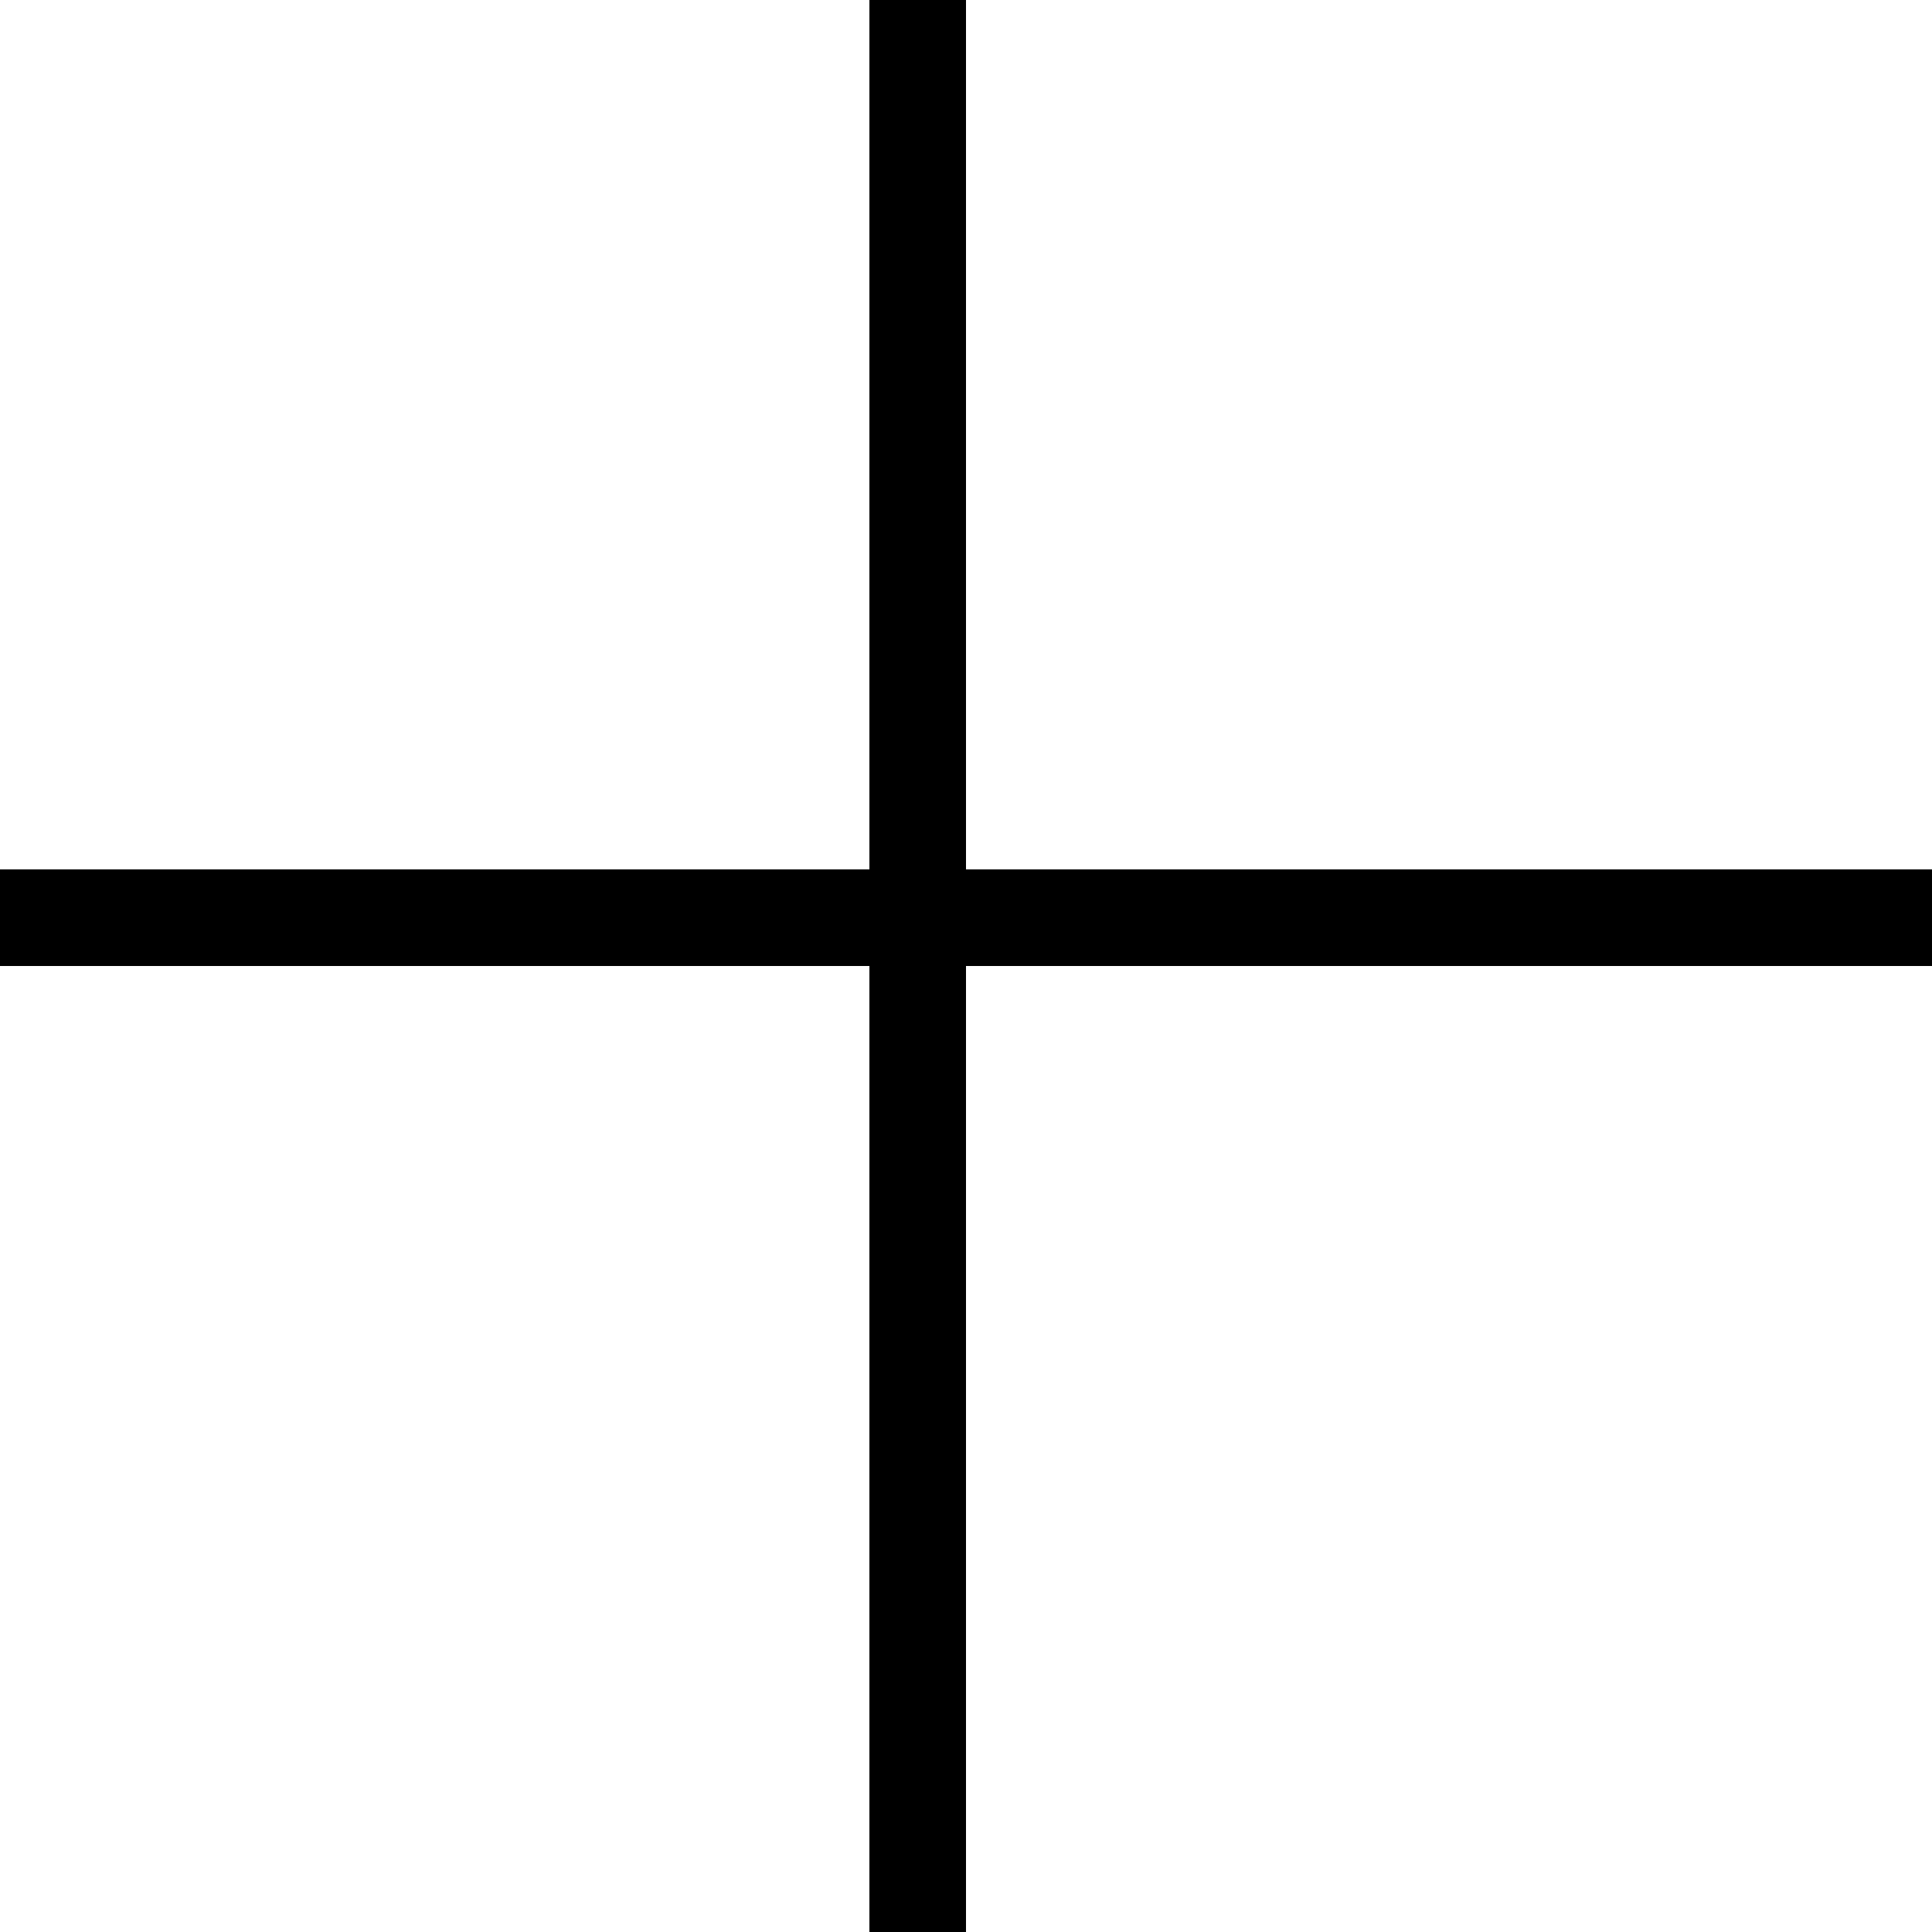
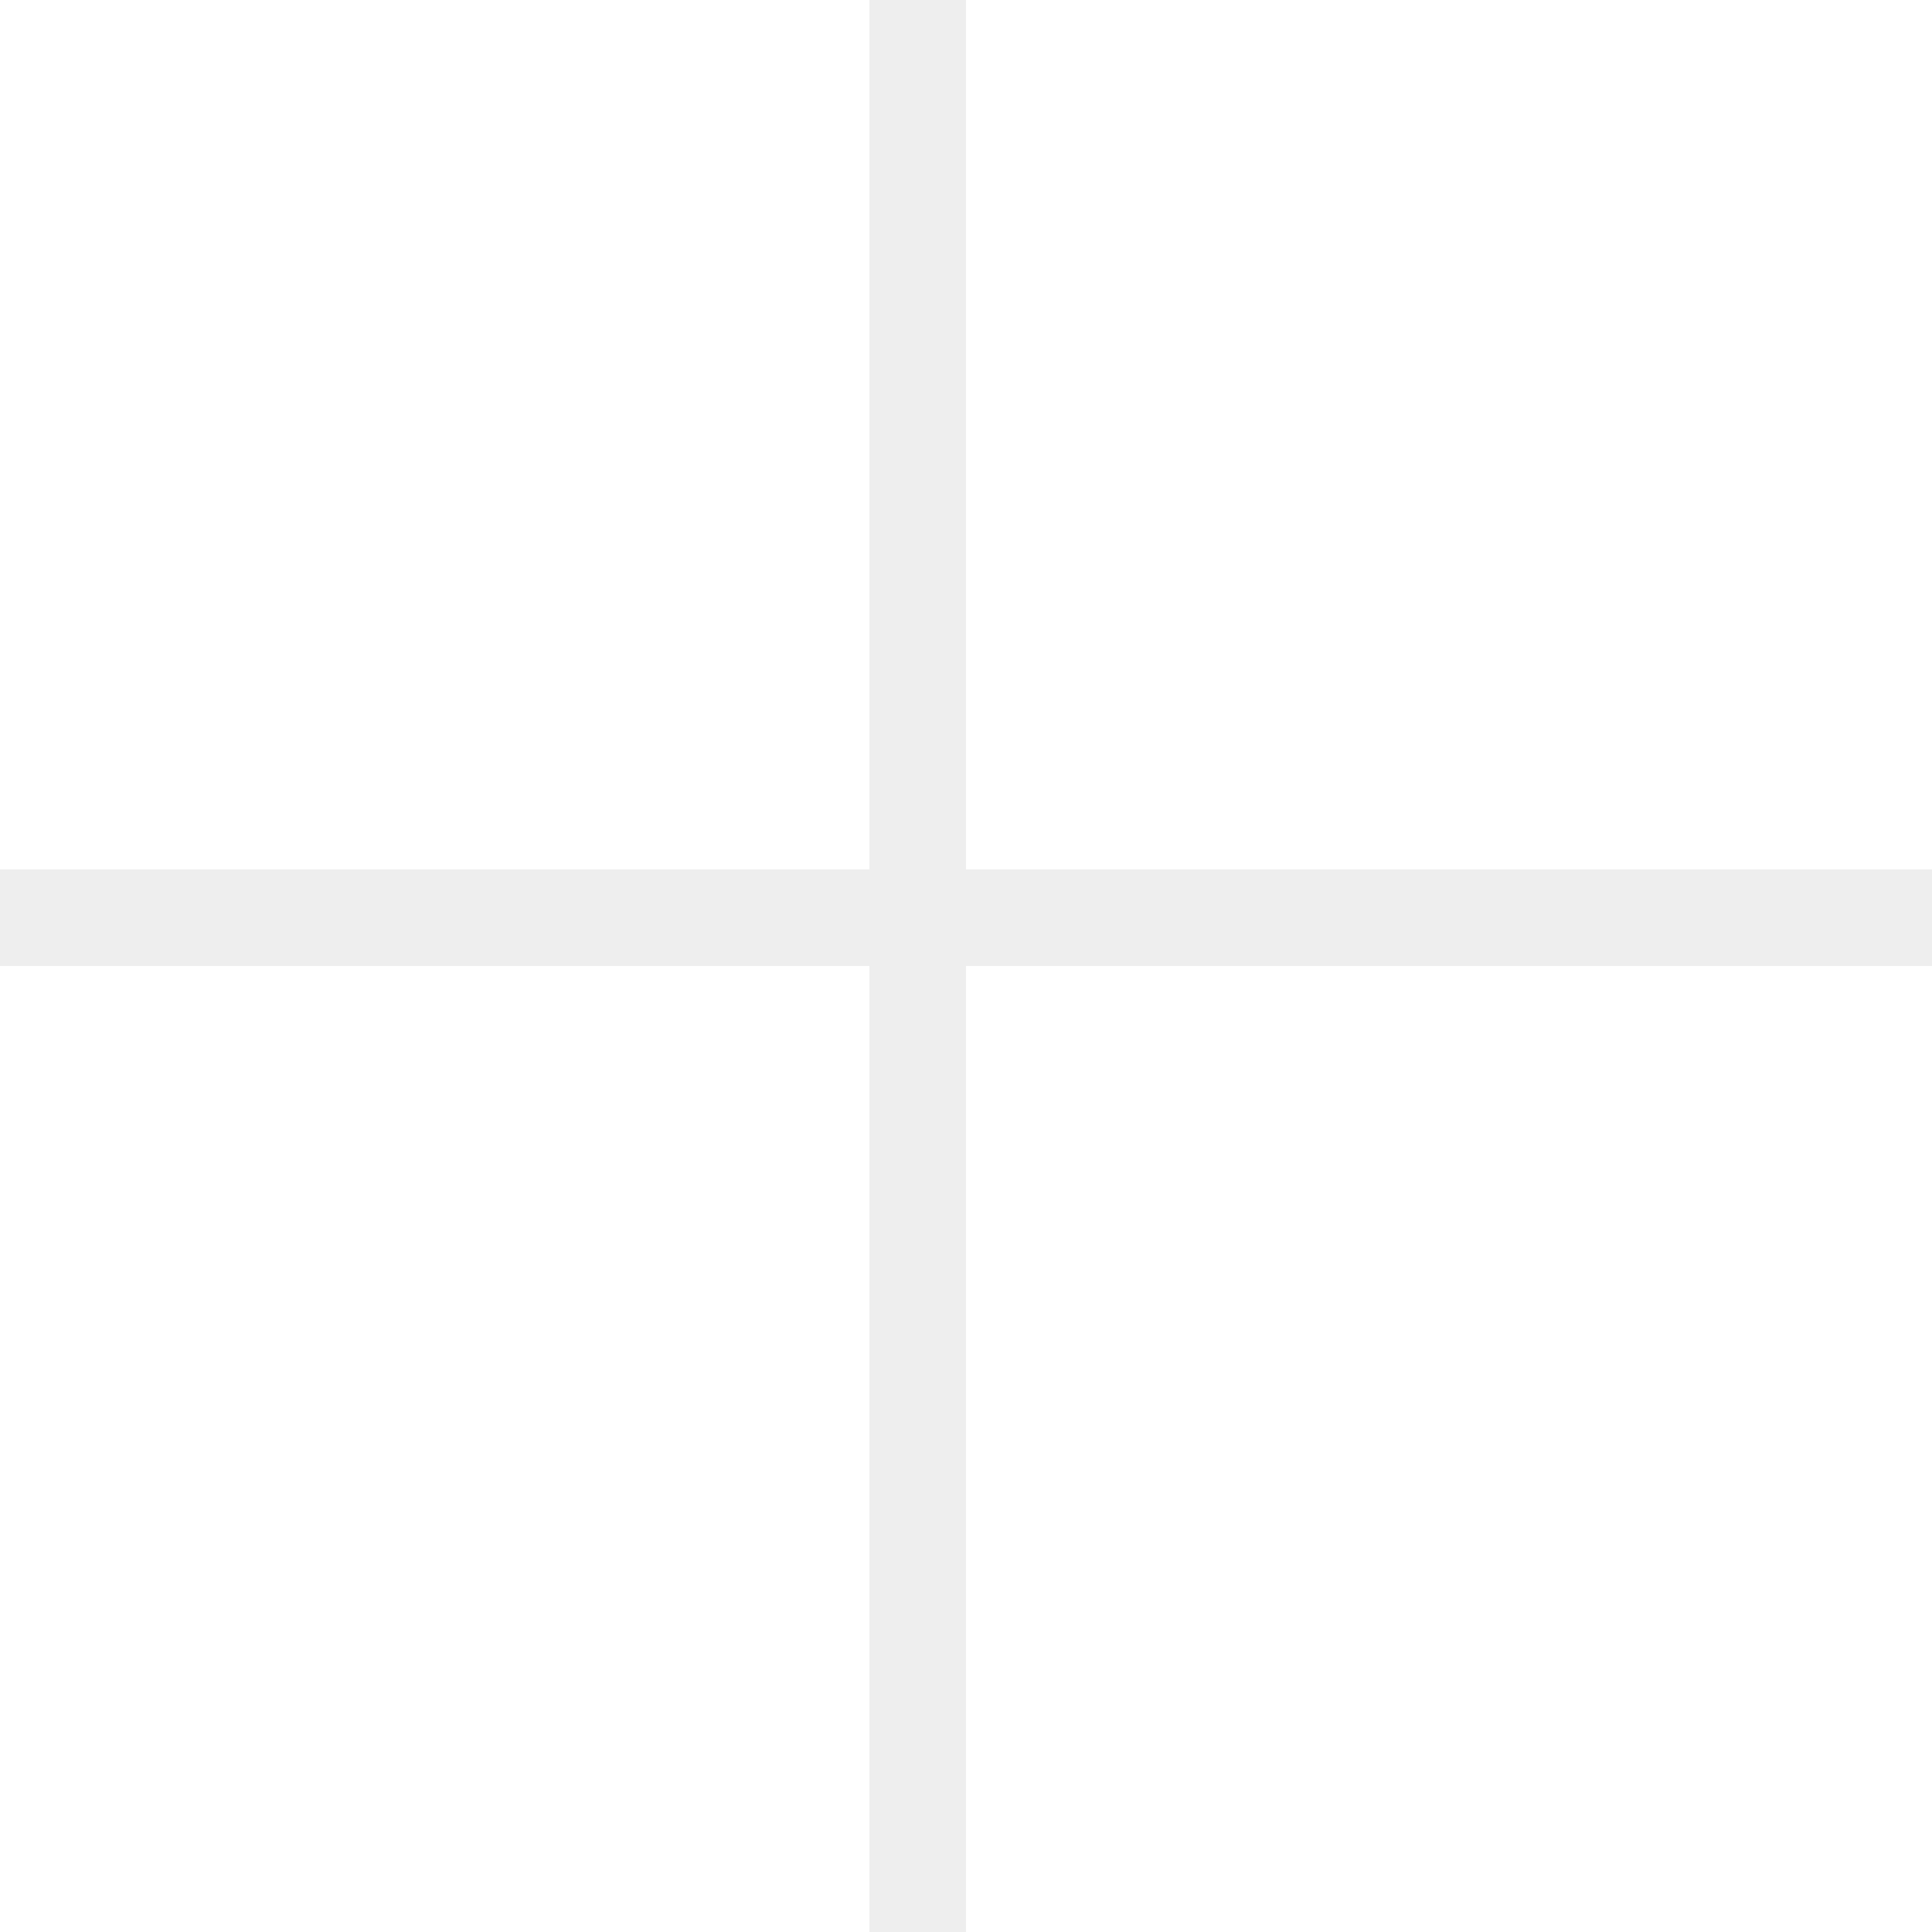
<svg xmlns="http://www.w3.org/2000/svg" width="20" height="20" viewBox="0 0 20 20" fill="none">
-   <line x1="9.5" y1="20" x2="9.5" stroke="black" />
-   <line y1="9.5" x2="20" y2="9.5" stroke="black" />
+   <line x1="9.5" y1="20" x2="9.5" stroke="#eee" />
+   <line y1="9.5" x2="20" y2="9.5" stroke="#eee" />
</svg>
